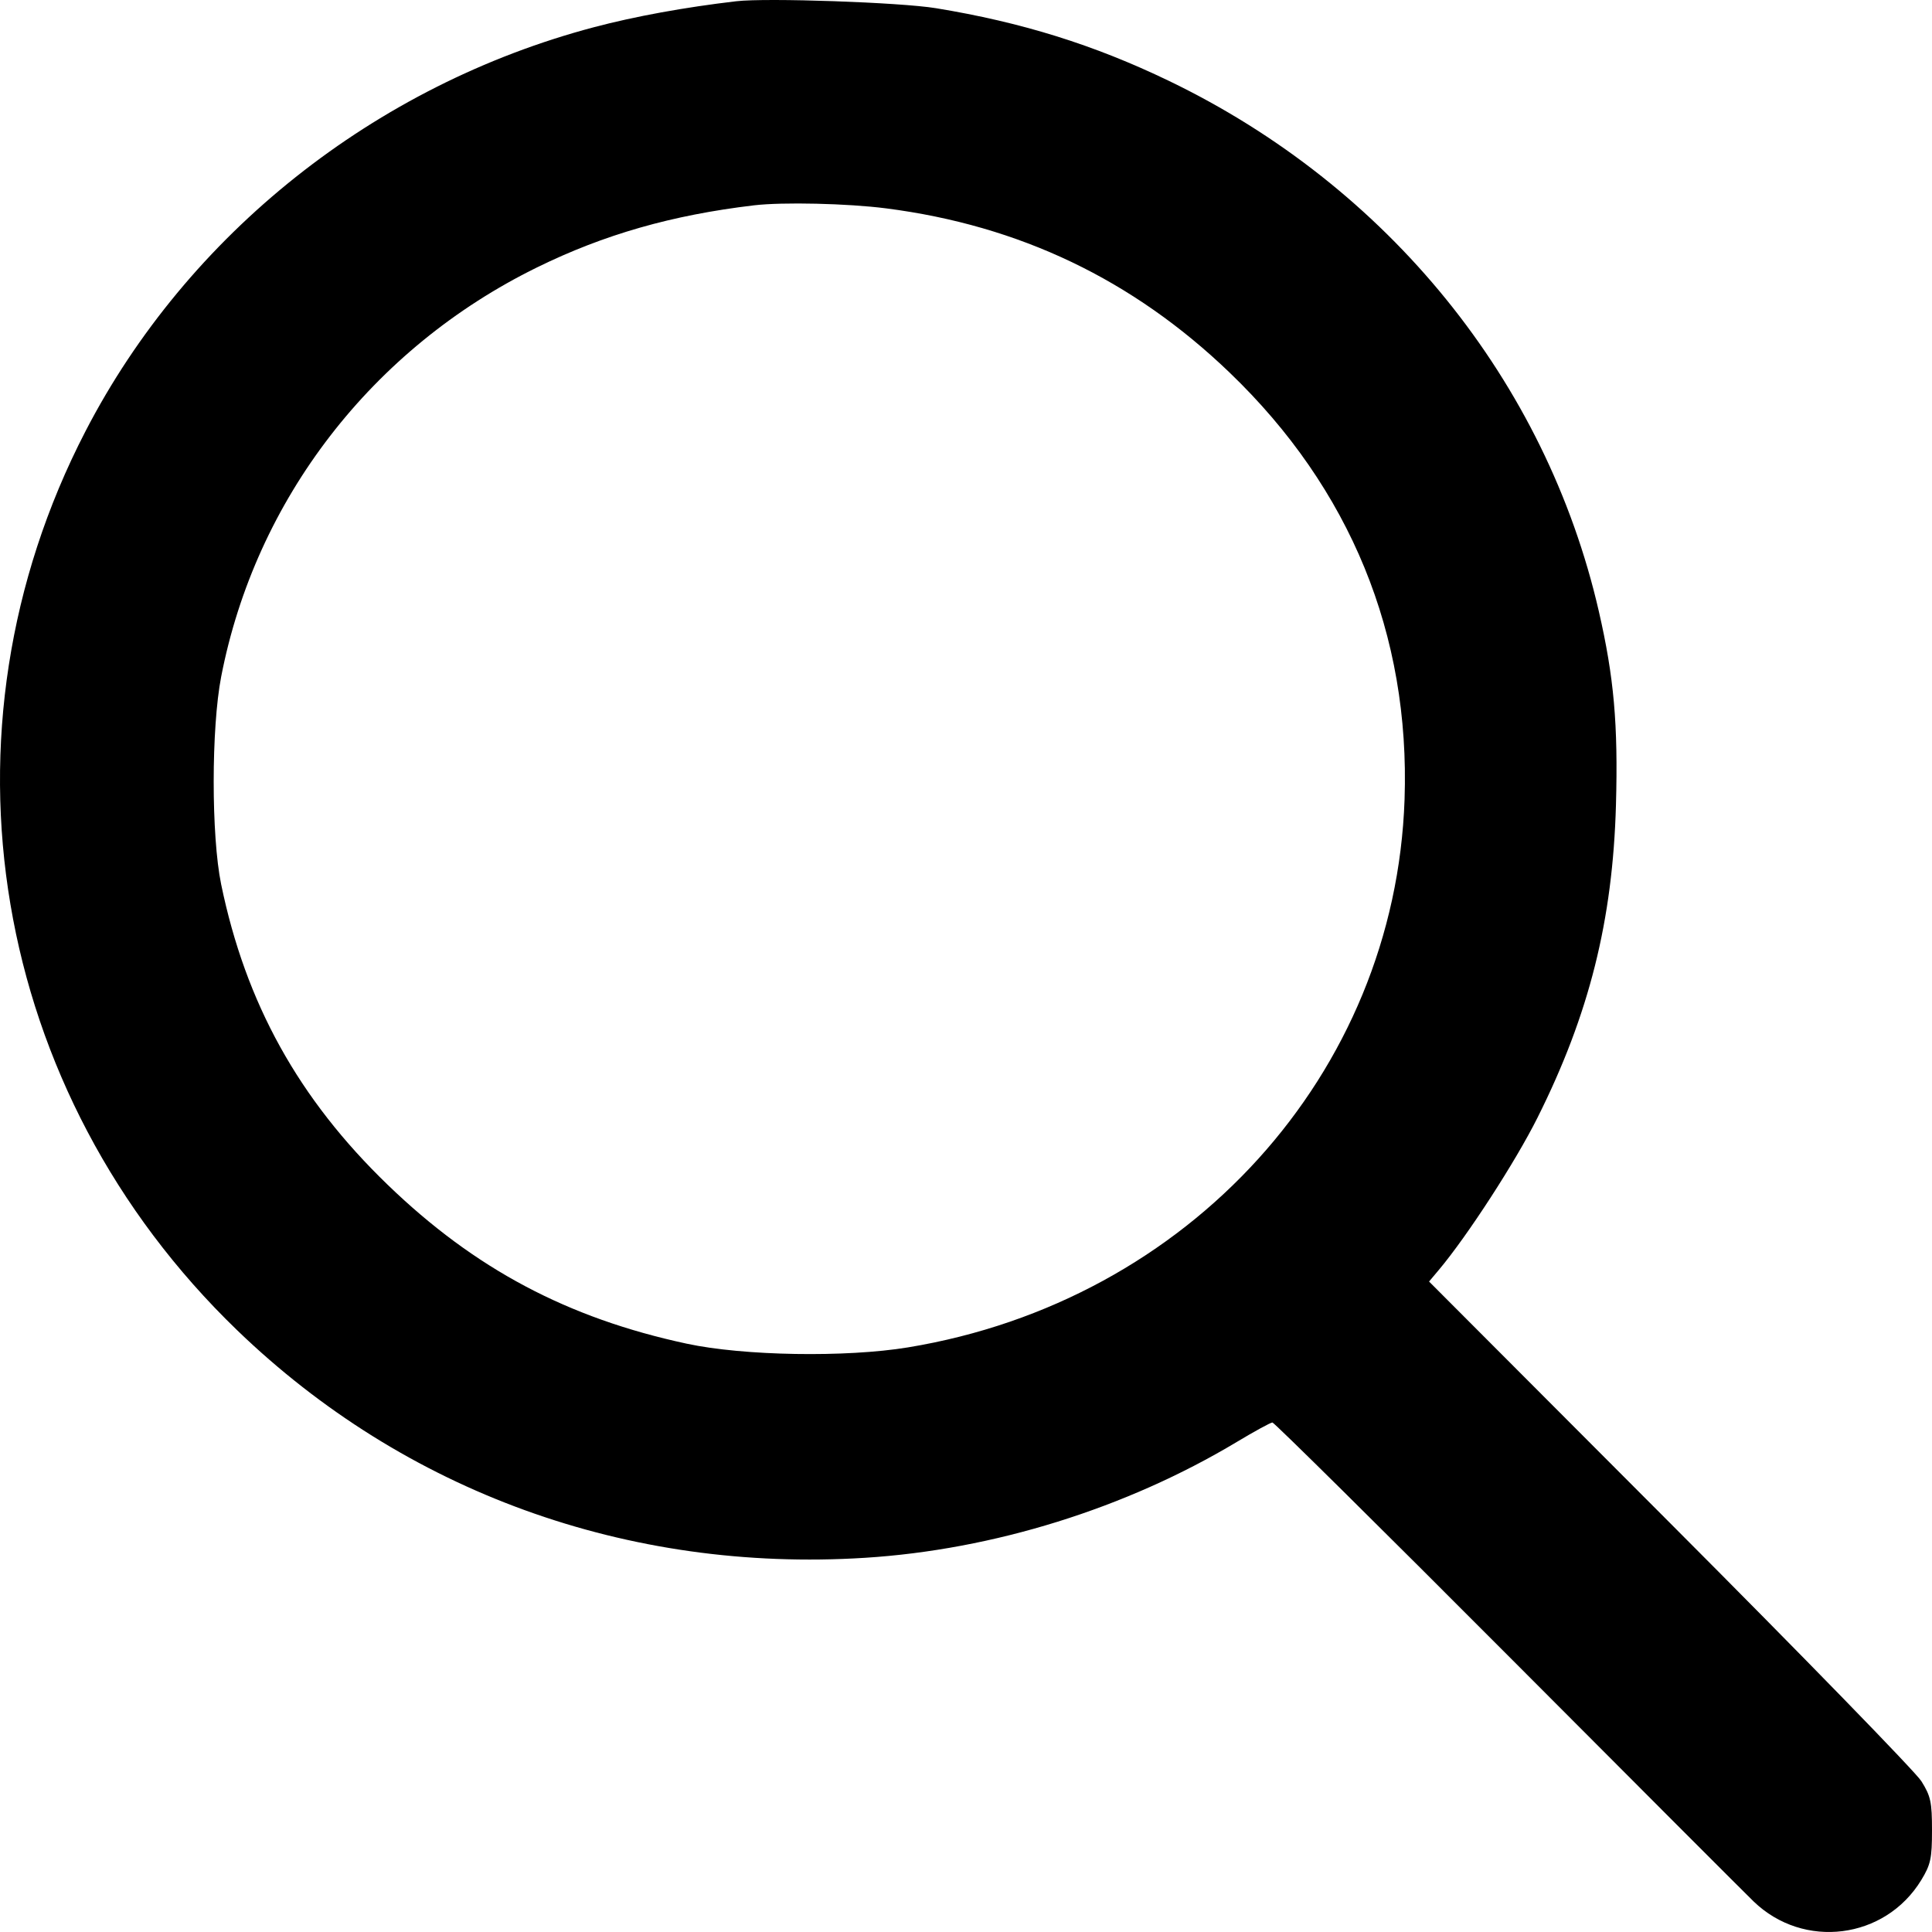
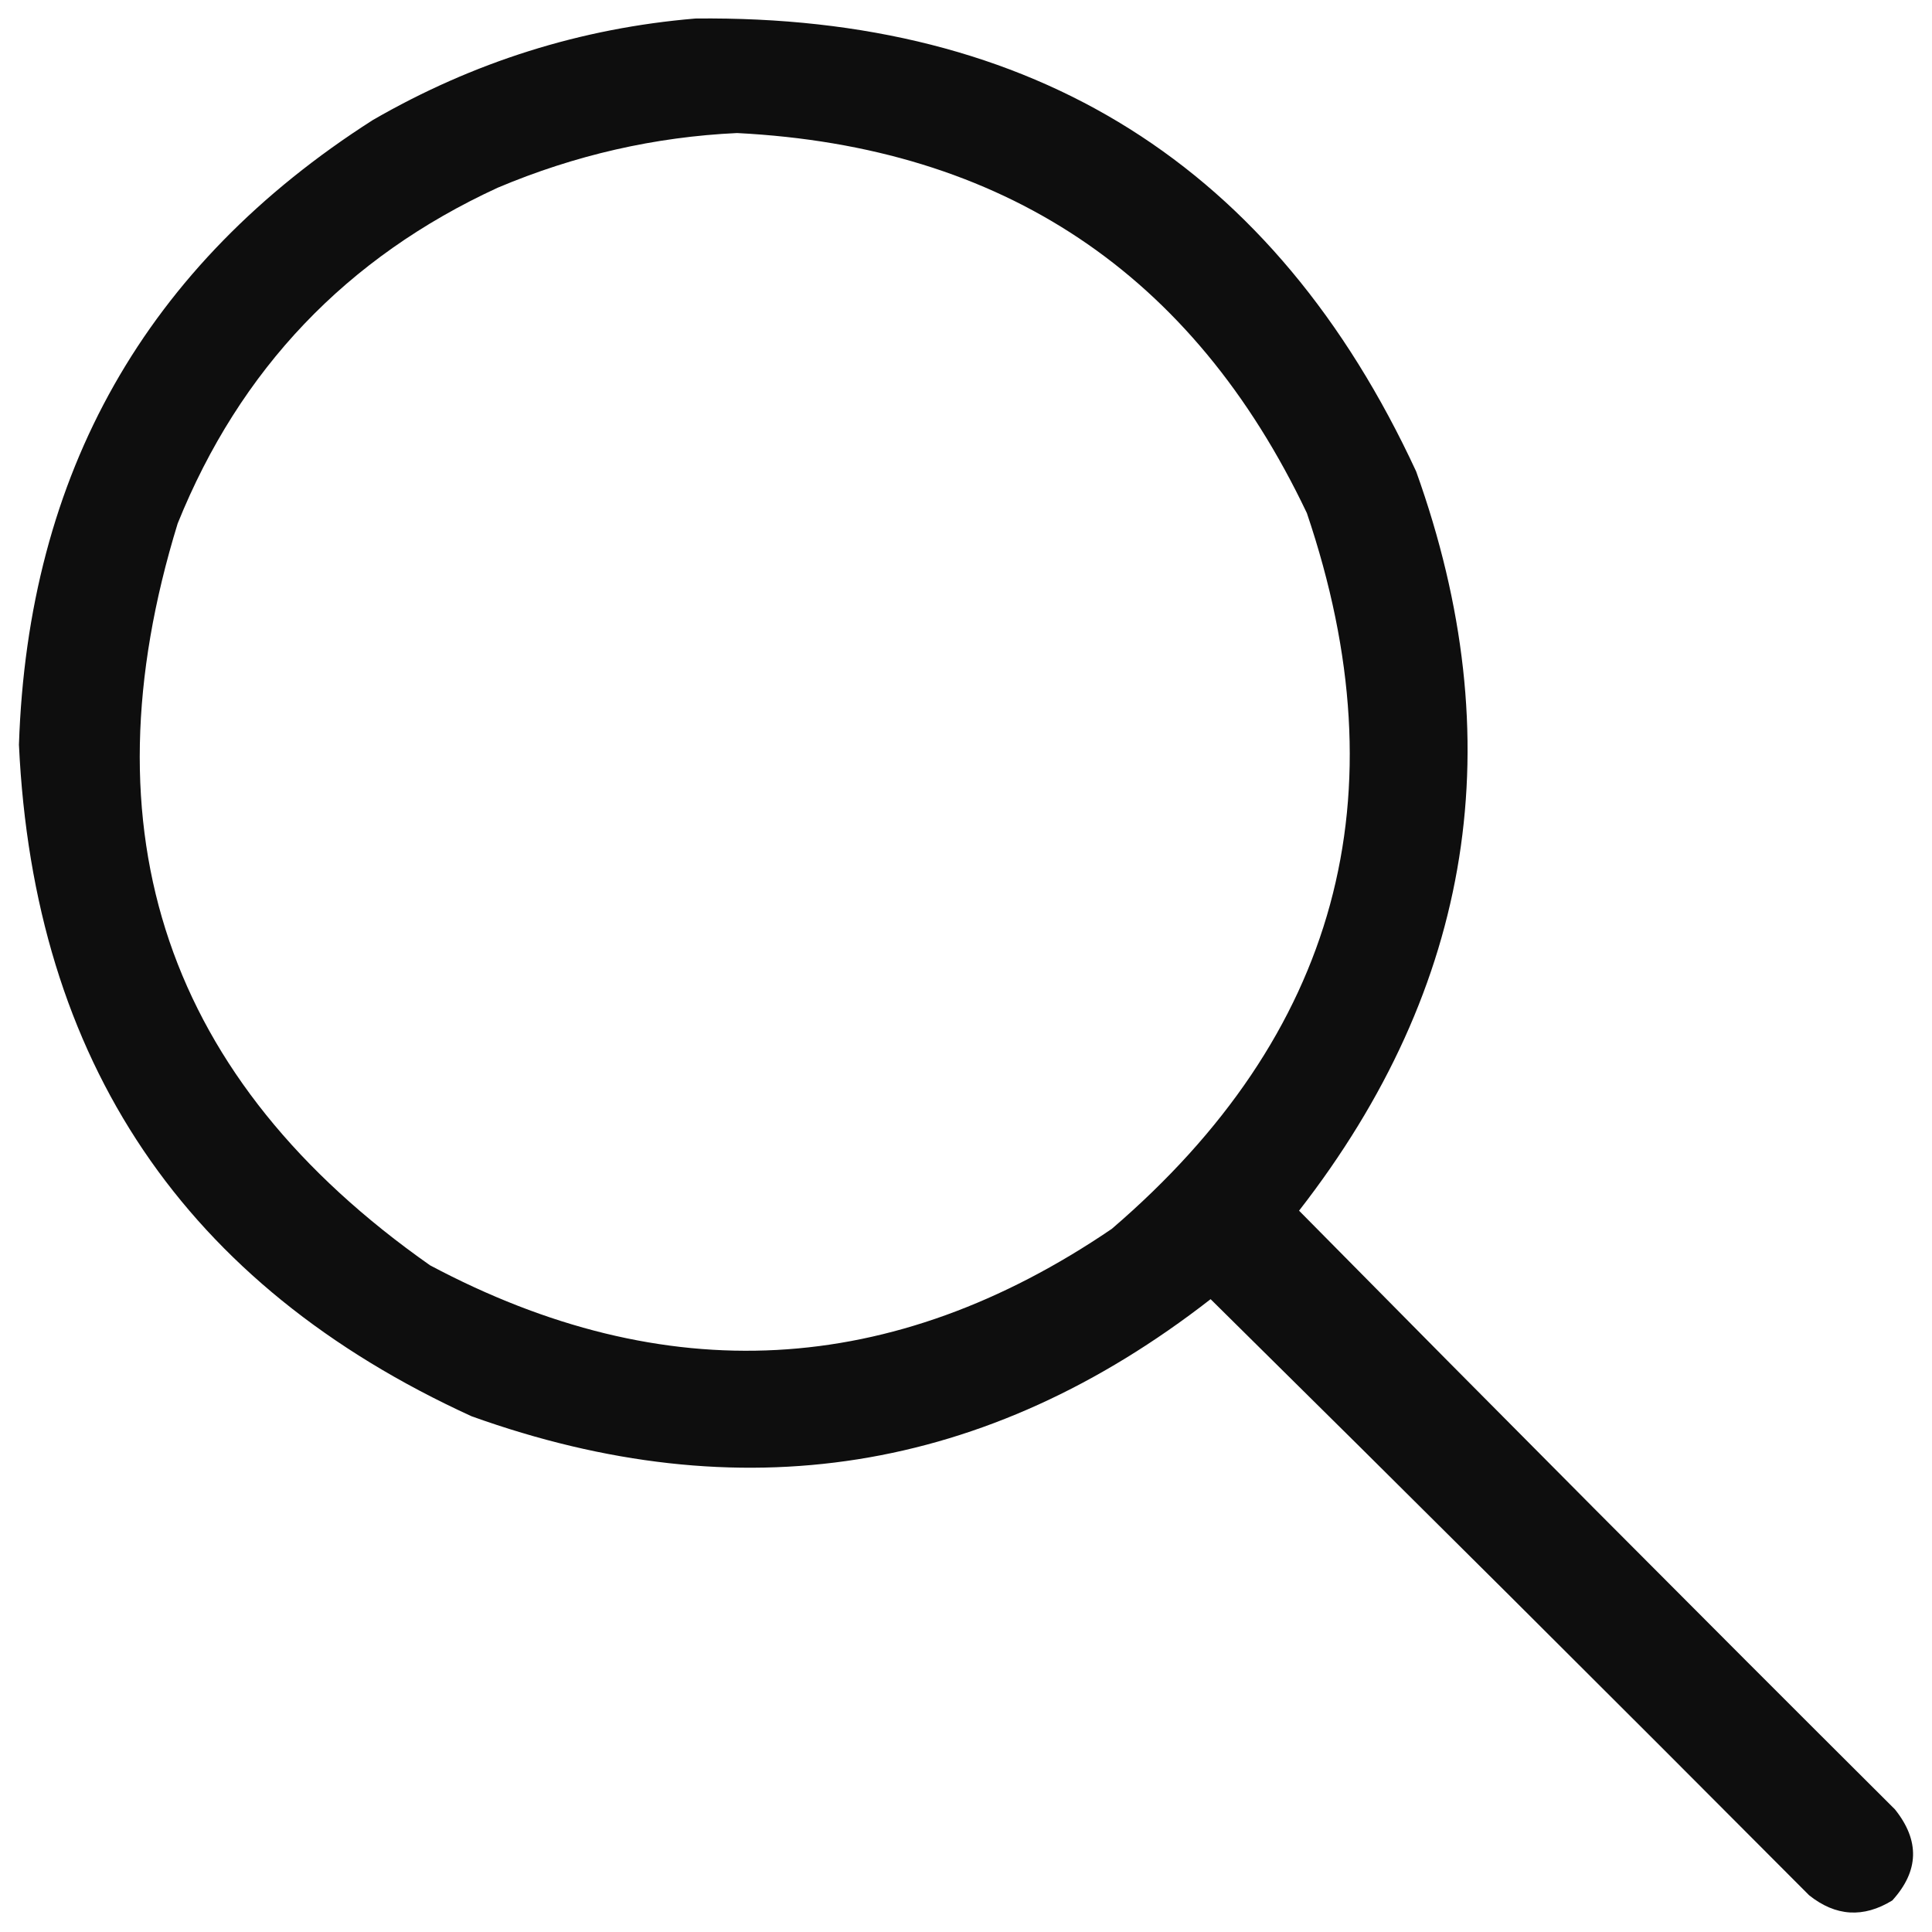
- <svg xmlns="http://www.w3.org/2000/svg" width="50" height="50" viewBox="0 0 50 50" fill="none">
-   <path fill-rule="evenodd" clip-rule="evenodd" d="M19.056 0.032C17.721 0.188 16.43 0.424 15.372 0.704C9.699 2.205 4.853 6.056 2.212 11.161C-1.817 18.949 -0.245 28.269 6.136 34.425C10.472 38.608 16.243 40.701 22.382 40.316C25.703 40.108 29.14 39.037 32.004 37.32C32.468 37.041 32.885 36.814 32.93 36.814C32.975 36.814 35.718 39.527 39.025 42.844C42.331 46.161 45.192 49.024 45.381 49.207C46.676 50.46 48.785 50.192 49.722 48.656C49.966 48.254 50 48.098 50 47.368C50 46.638 49.967 46.484 49.725 46.097C49.574 45.856 46.645 42.847 43.217 39.412L36.984 33.166L37.238 32.864C37.972 31.991 39.221 30.065 39.789 28.928C41.129 26.252 41.738 23.82 41.821 20.828C41.878 18.745 41.77 17.527 41.377 15.818C40.01 9.866 35.922 4.824 30.249 2.092C28.31 1.158 26.438 0.575 24.222 0.212C23.298 0.061 19.837 -0.06 19.056 0.032ZM19.512 5.314C17.39 5.566 15.632 6.069 13.897 6.921C9.629 9.017 6.613 12.927 5.724 17.513C5.466 18.845 5.466 21.631 5.723 22.884C6.357 25.963 7.727 28.437 10.035 30.664C12.286 32.837 14.687 34.112 17.771 34.774C19.245 35.091 21.889 35.135 23.5 34.87C30.775 33.673 36.107 27.789 36.35 20.689C36.496 16.425 34.947 12.644 31.825 9.645C29.32 7.238 26.39 5.837 22.936 5.393C21.934 5.264 20.258 5.226 19.512 5.314Z" fill="black" />
+ <svg xmlns="http://www.w3.org/2000/svg" width="51" height="51" viewBox="0 0 51 51" fill="none">
+   <path opacity="0.942" fill-rule="evenodd" clip-rule="evenodd" d="M18.358 0.489C27.302 0.39 33.644 4.376 37.383 12.445C39.926 19.535 38.896 26.04 34.292 31.959C39.511 37.247 44.753 42.515 50.021 47.762C50.682 48.587 50.659 49.389 49.952 50.167C49.19 50.635 48.457 50.59 47.755 50.029C42.51 44.76 37.244 39.515 31.957 34.295C26.042 38.9 19.54 39.93 12.451 37.387C4.876 33.926 0.892 28.017 0.5 19.659C0.738 12.492 3.851 6.995 9.841 3.169C12.497 1.635 15.336 0.742 18.358 0.489ZM19.457 3.512C26.474 3.869 31.488 7.213 34.498 13.544C37.031 21.023 35.314 27.322 29.347 32.44C23.554 36.38 17.555 36.701 11.352 33.401C4.397 28.515 2.176 21.988 4.69 13.819C6.333 9.747 9.149 6.793 13.138 4.955C15.178 4.094 17.284 3.613 19.457 3.512Z" fill="black" />
</svg>
